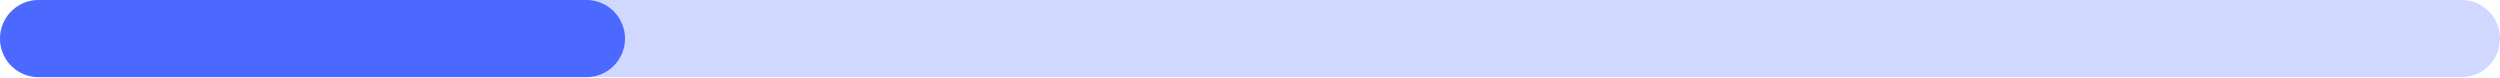
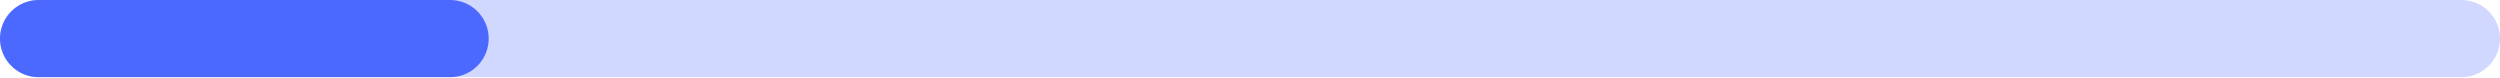
<svg xmlns="http://www.w3.org/2000/svg" width="972" height="30" viewBox="0 0 972 30" fill="none">
  <line x1="15" y1="15" x2="957" y2="15" stroke="#D0D8FF" stroke-width="30" stroke-linecap="round" />
-   <line x1="15" y1="15" x2="228" y2="15" stroke="#4B69FF" stroke-width="30" stroke-linecap="round" />
+   <line x1="15" y1="15" x2="175" y2="15" stroke="#4B69FF" stroke-width="30" stroke-linecap="round" />
</svg>
